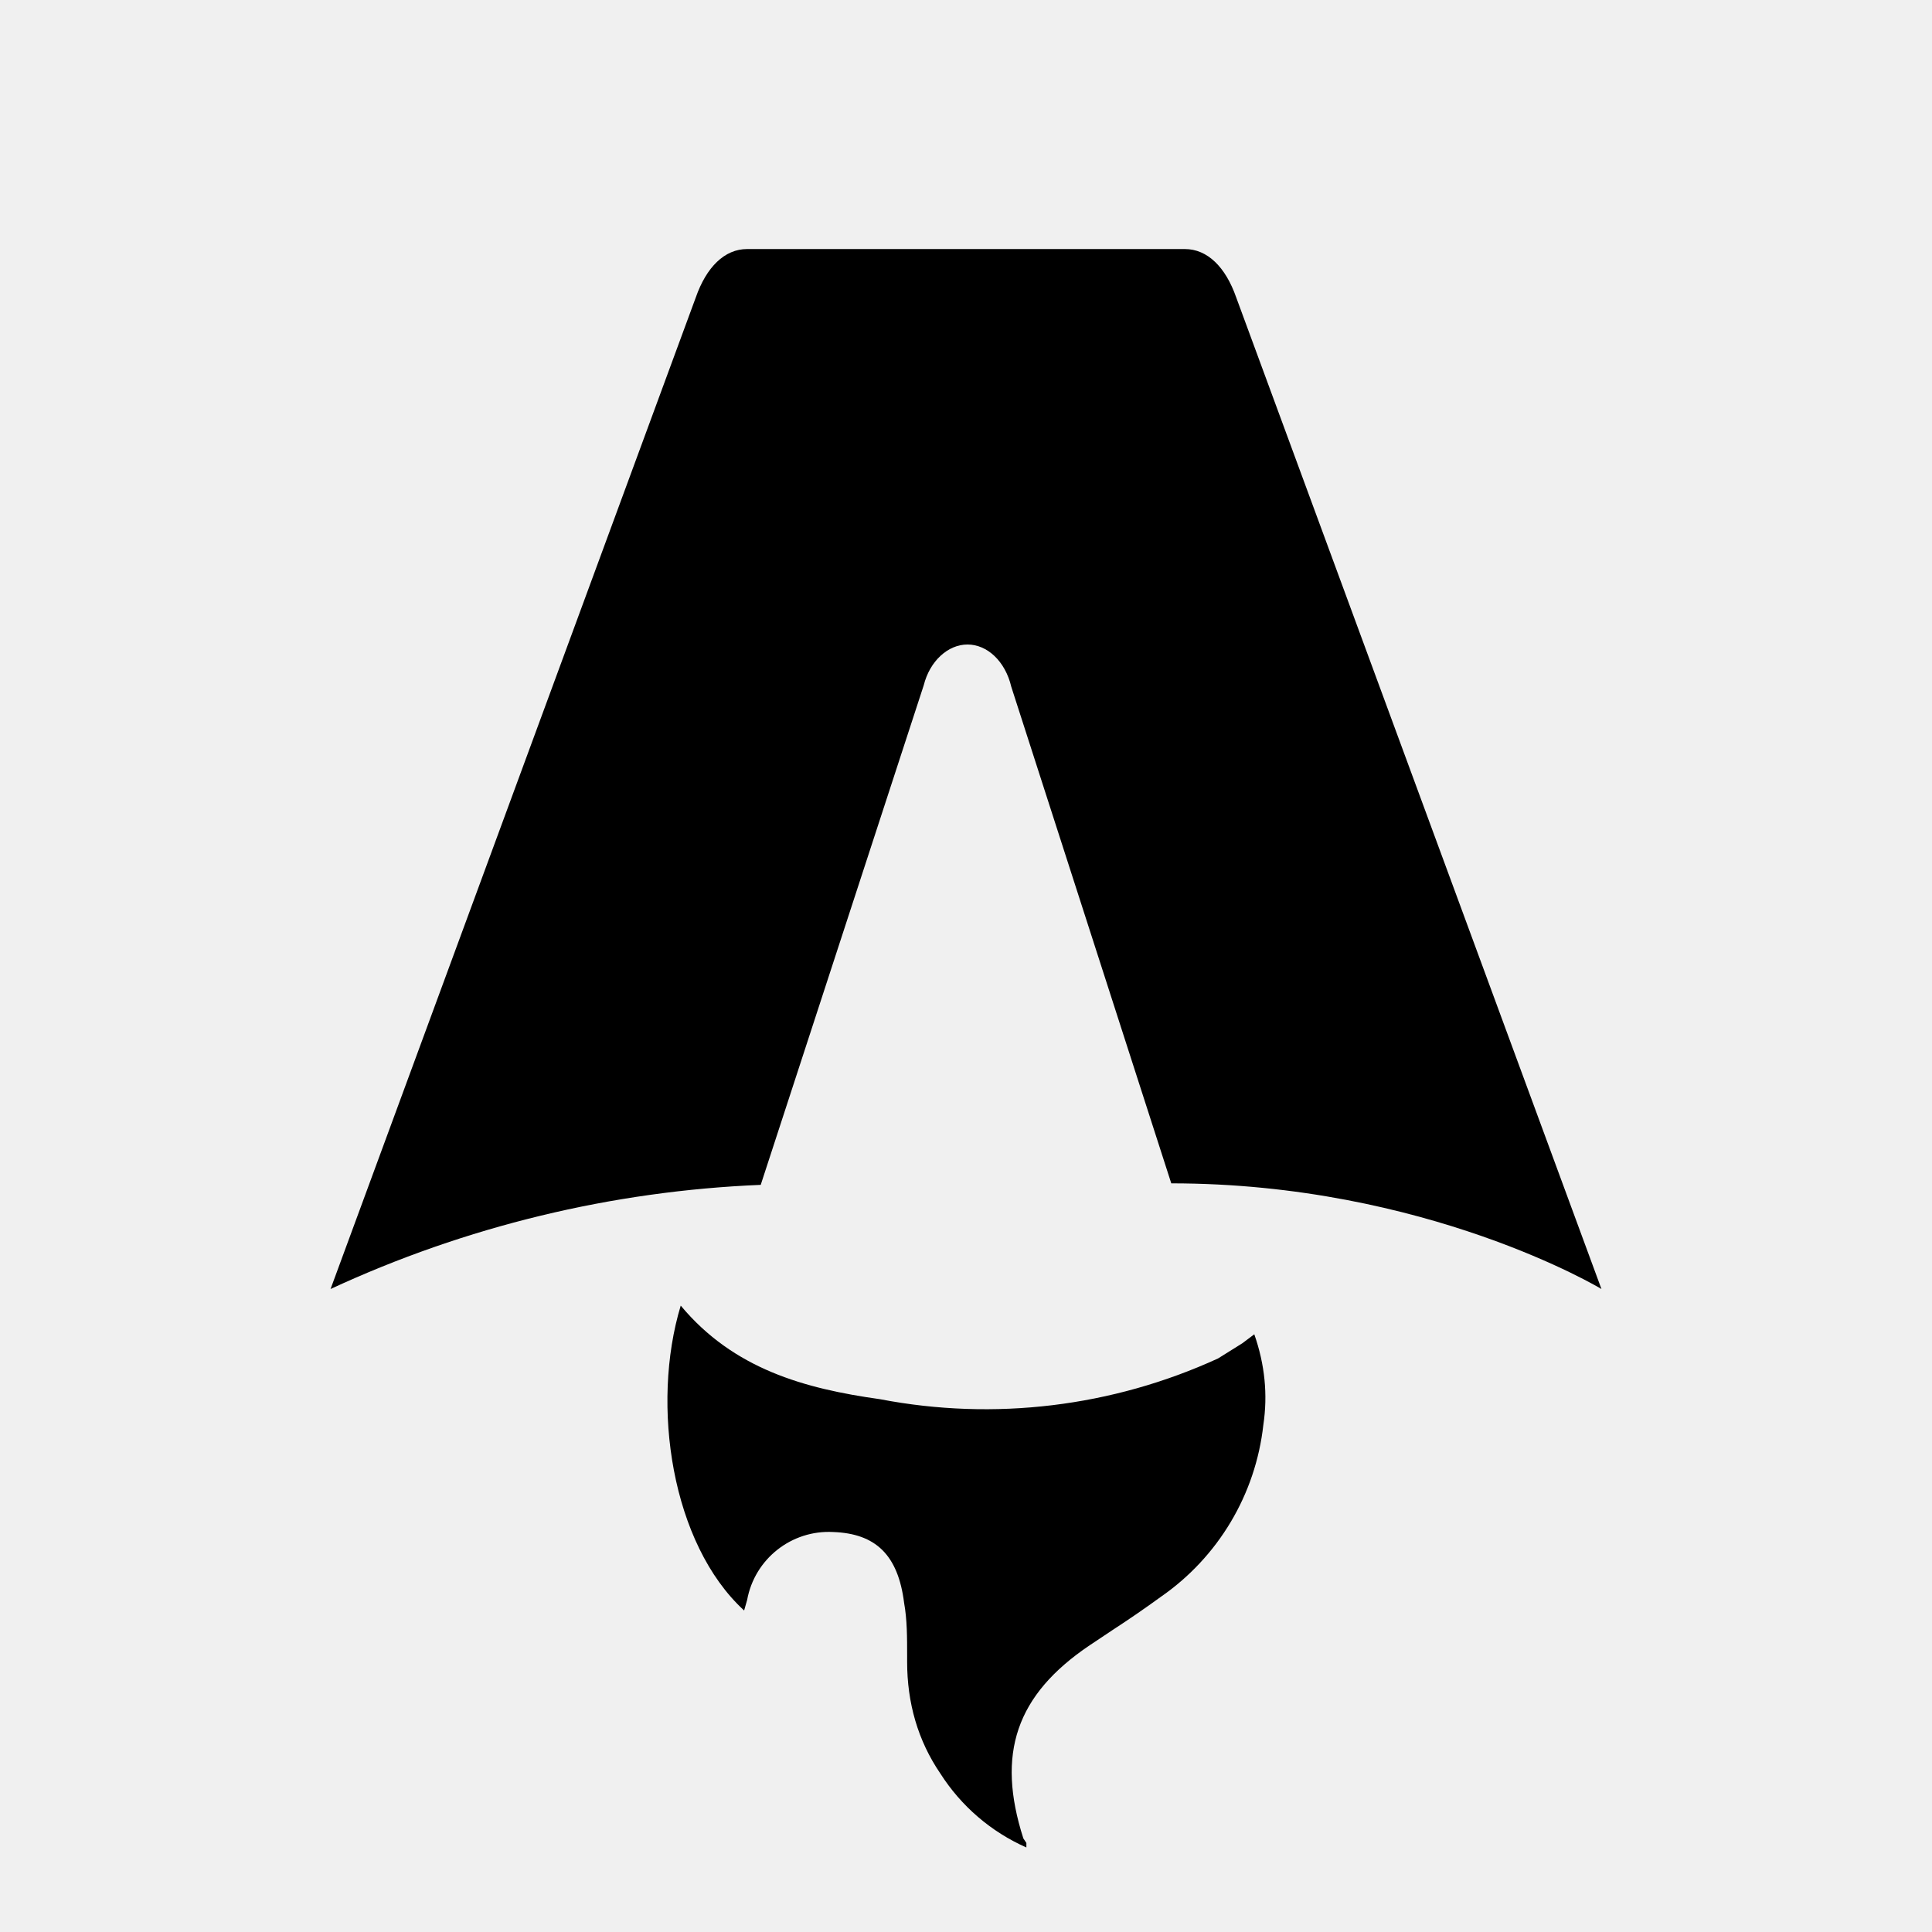
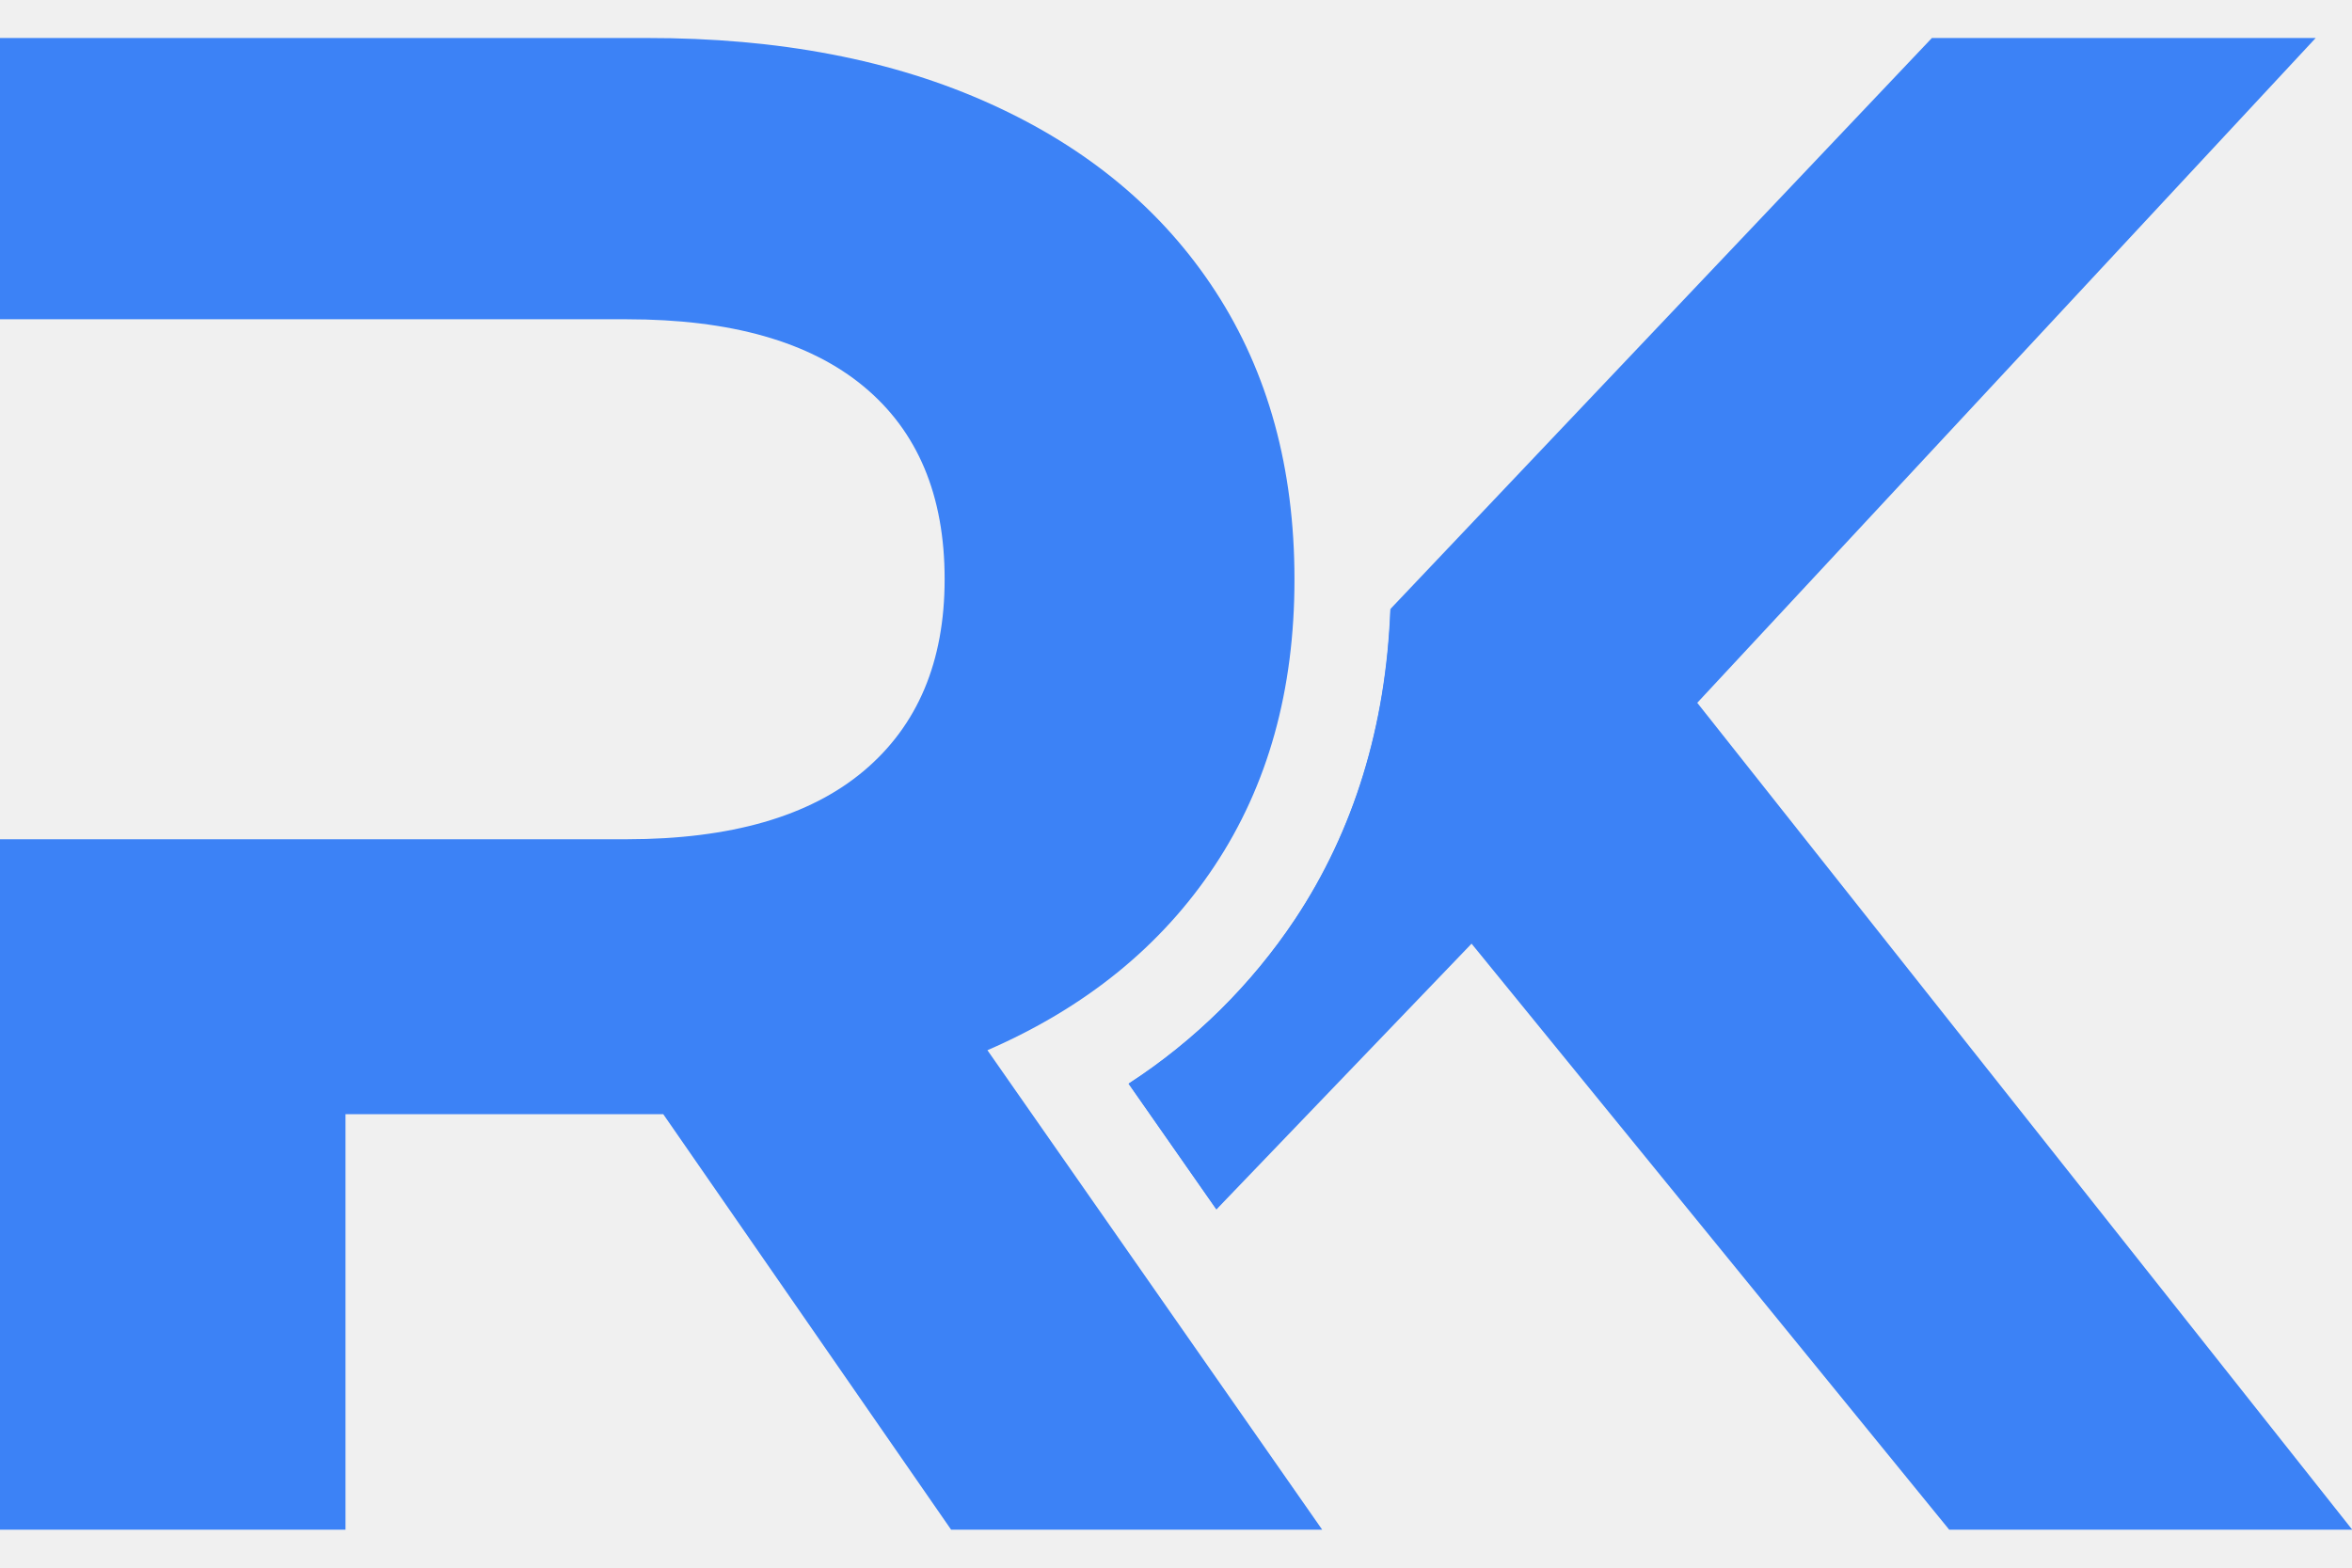
- <svg xmlns="http://www.w3.org/2000/svg" fill="none" viewBox="0 0 128 128">
-   <path d="M50.4 78.5a75.1 75.1 0 0 0-28.5 6.9l24.2-65.7c.7-2 1.9-3.2 3.4-3.2h29c1.5 0 2.7 1.2 3.4 3.2l24.2 65.7s-11.6-7-28.5-7L67 45.5c-.4-1.7-1.6-2.8-2.9-2.8-1.3 0-2.5 1.1-2.9 2.7L50.4 78.5Zm-1.1 28.2Zm-4.2-20.2c-2 6.6-.6 15.8 4.2 20.2a17.5 17.5 0 0 1 .2-.7 5.5 5.5 0 0 1 5.7-4.5c2.8.1 4.3 1.5 4.7 4.7.2 1.1.2 2.3.2 3.5v.4c0 2.7.7 5.2 2.2 7.4a13 13 0 0 0 5.7 4.9v-.3l-.2-.3c-1.8-5.6-.5-9.5 4.4-12.8l1.5-1a73 73 0 0 0 3.2-2.2 16 16 0 0 0 6.8-11.4c.3-2 .1-4-.6-6l-.8.6-1.6 1a37 37 0 0 1-22.4 2.7c-5-.7-9.7-2-13.2-6.2Z" />
-   <style>
-         path { fill: #000; }
-         @media (prefers-color-scheme: dark) {
-             path { fill: #FFF; }
-         }
-     </style>
+ <svg xmlns="http://www.w3.org/2000/svg" width="60" height="40" viewBox="0 0 949 602" fill="none">
+   <g clip-path="url(#clip0_1_11)">
+     <path d="M398.411 408.5C437.984 391.325 468.532 366.53 490.056 334.115C511.58 301.7 522.328 263.149 522.3 218.46C522.3 173.716 511.689 135.007 490.468 102.331C469.246 69.656 439.028 44.435 399.812 26.669C360.5 8.821 314.177 -0.068 260.841 0H0V113.514H252.929C294.81 113.514 326.656 122.547 348.468 140.615C370.28 158.683 381.173 184.631 381.145 218.46C381.145 251.726 370.253 277.516 348.468 295.831C326.683 314.146 294.837 323.324 252.929 323.365H0V602H139.404V434.325H267.62L383.762 602H533.488L398.411 408.5Z" fill="#3C82F6" />
+     <path d="M684.821 268.297L934.351 0H779.495L561.097 230.342C559.304 277.708 546.365 319.864 522.609 355.656C504.974 382.114 482.117 404.693 455.442 422.01L490.859 472.712L593.753 365.5L786.479 602H949.103L684.821 268.297Z" fill="#3C82F6" />
+     <path d="M490.756 472.712L455.339 422.01C482.014 404.693 504.87 382.114 522.506 355.656C546.262 319.864 559.201 277.77 560.994 230.342C560.994 230.342 591.219 356.933 490.756 472.712Z" fill="#3C82F6" />
+   </g>
+   <defs>
+     <clipPath id="clip0_1_11">
+       <rect width="949" height="602" fill="white" />
+     </clipPath>
+   </defs>
</svg>
